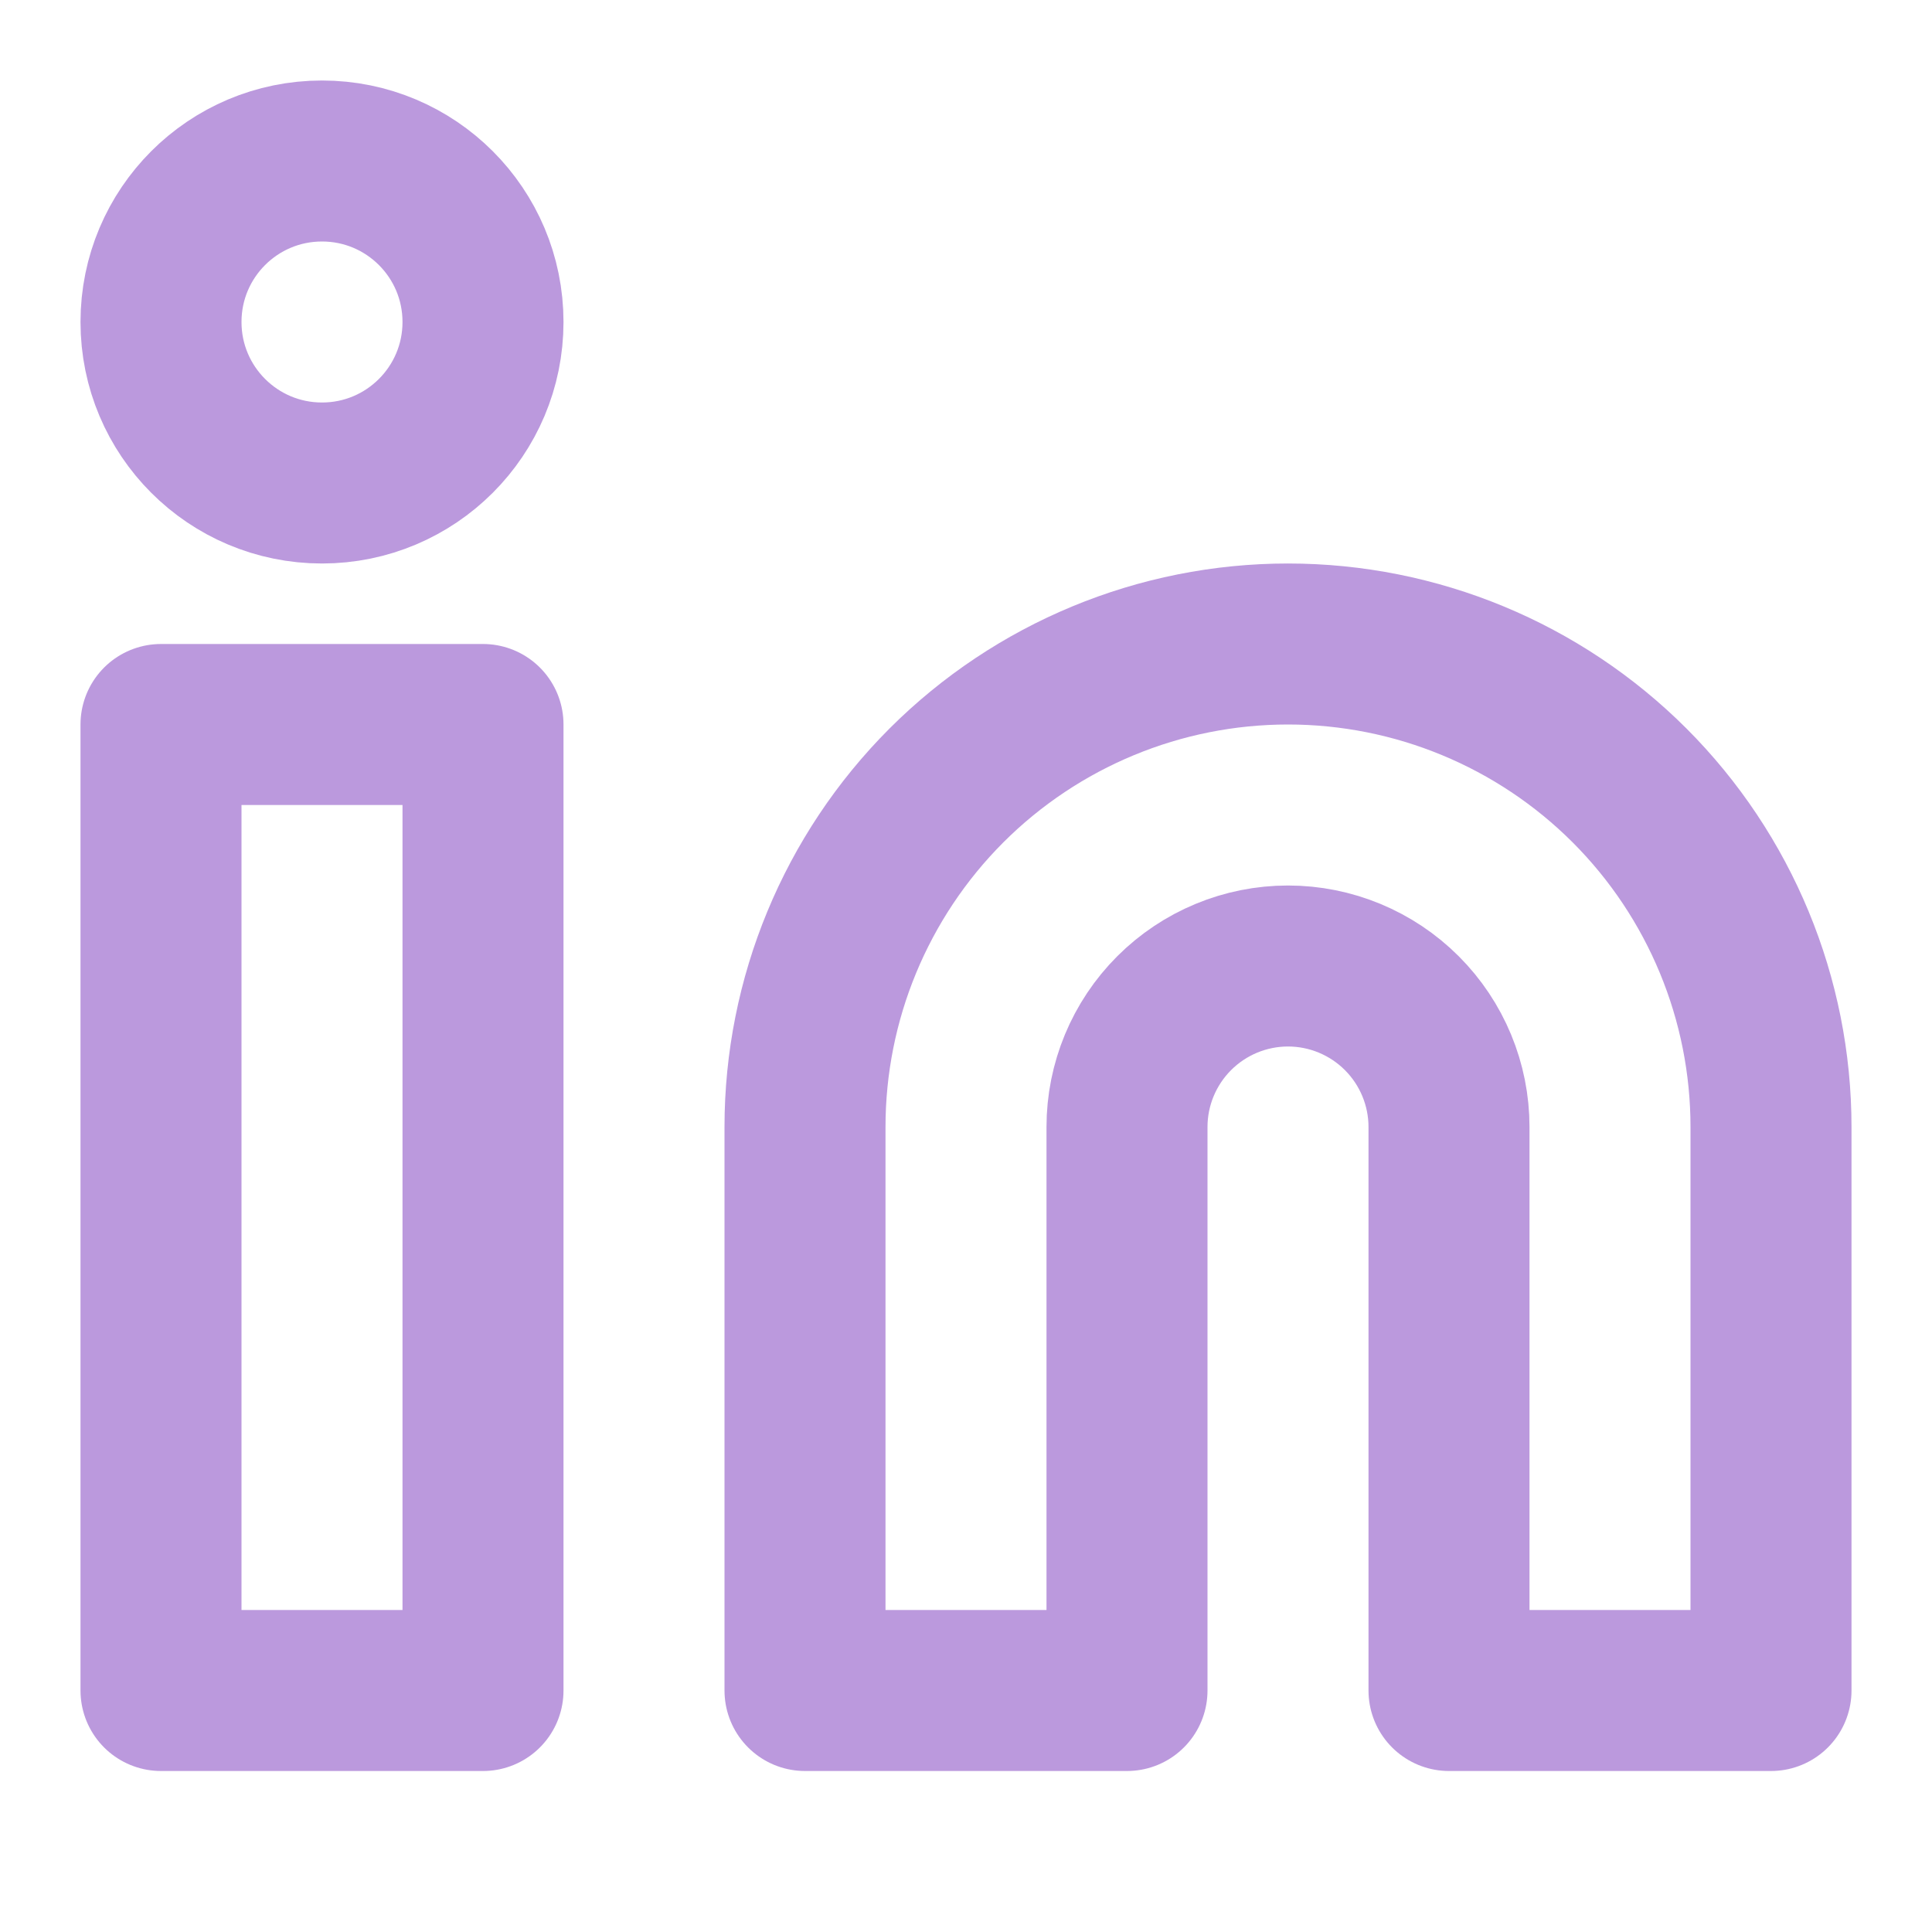
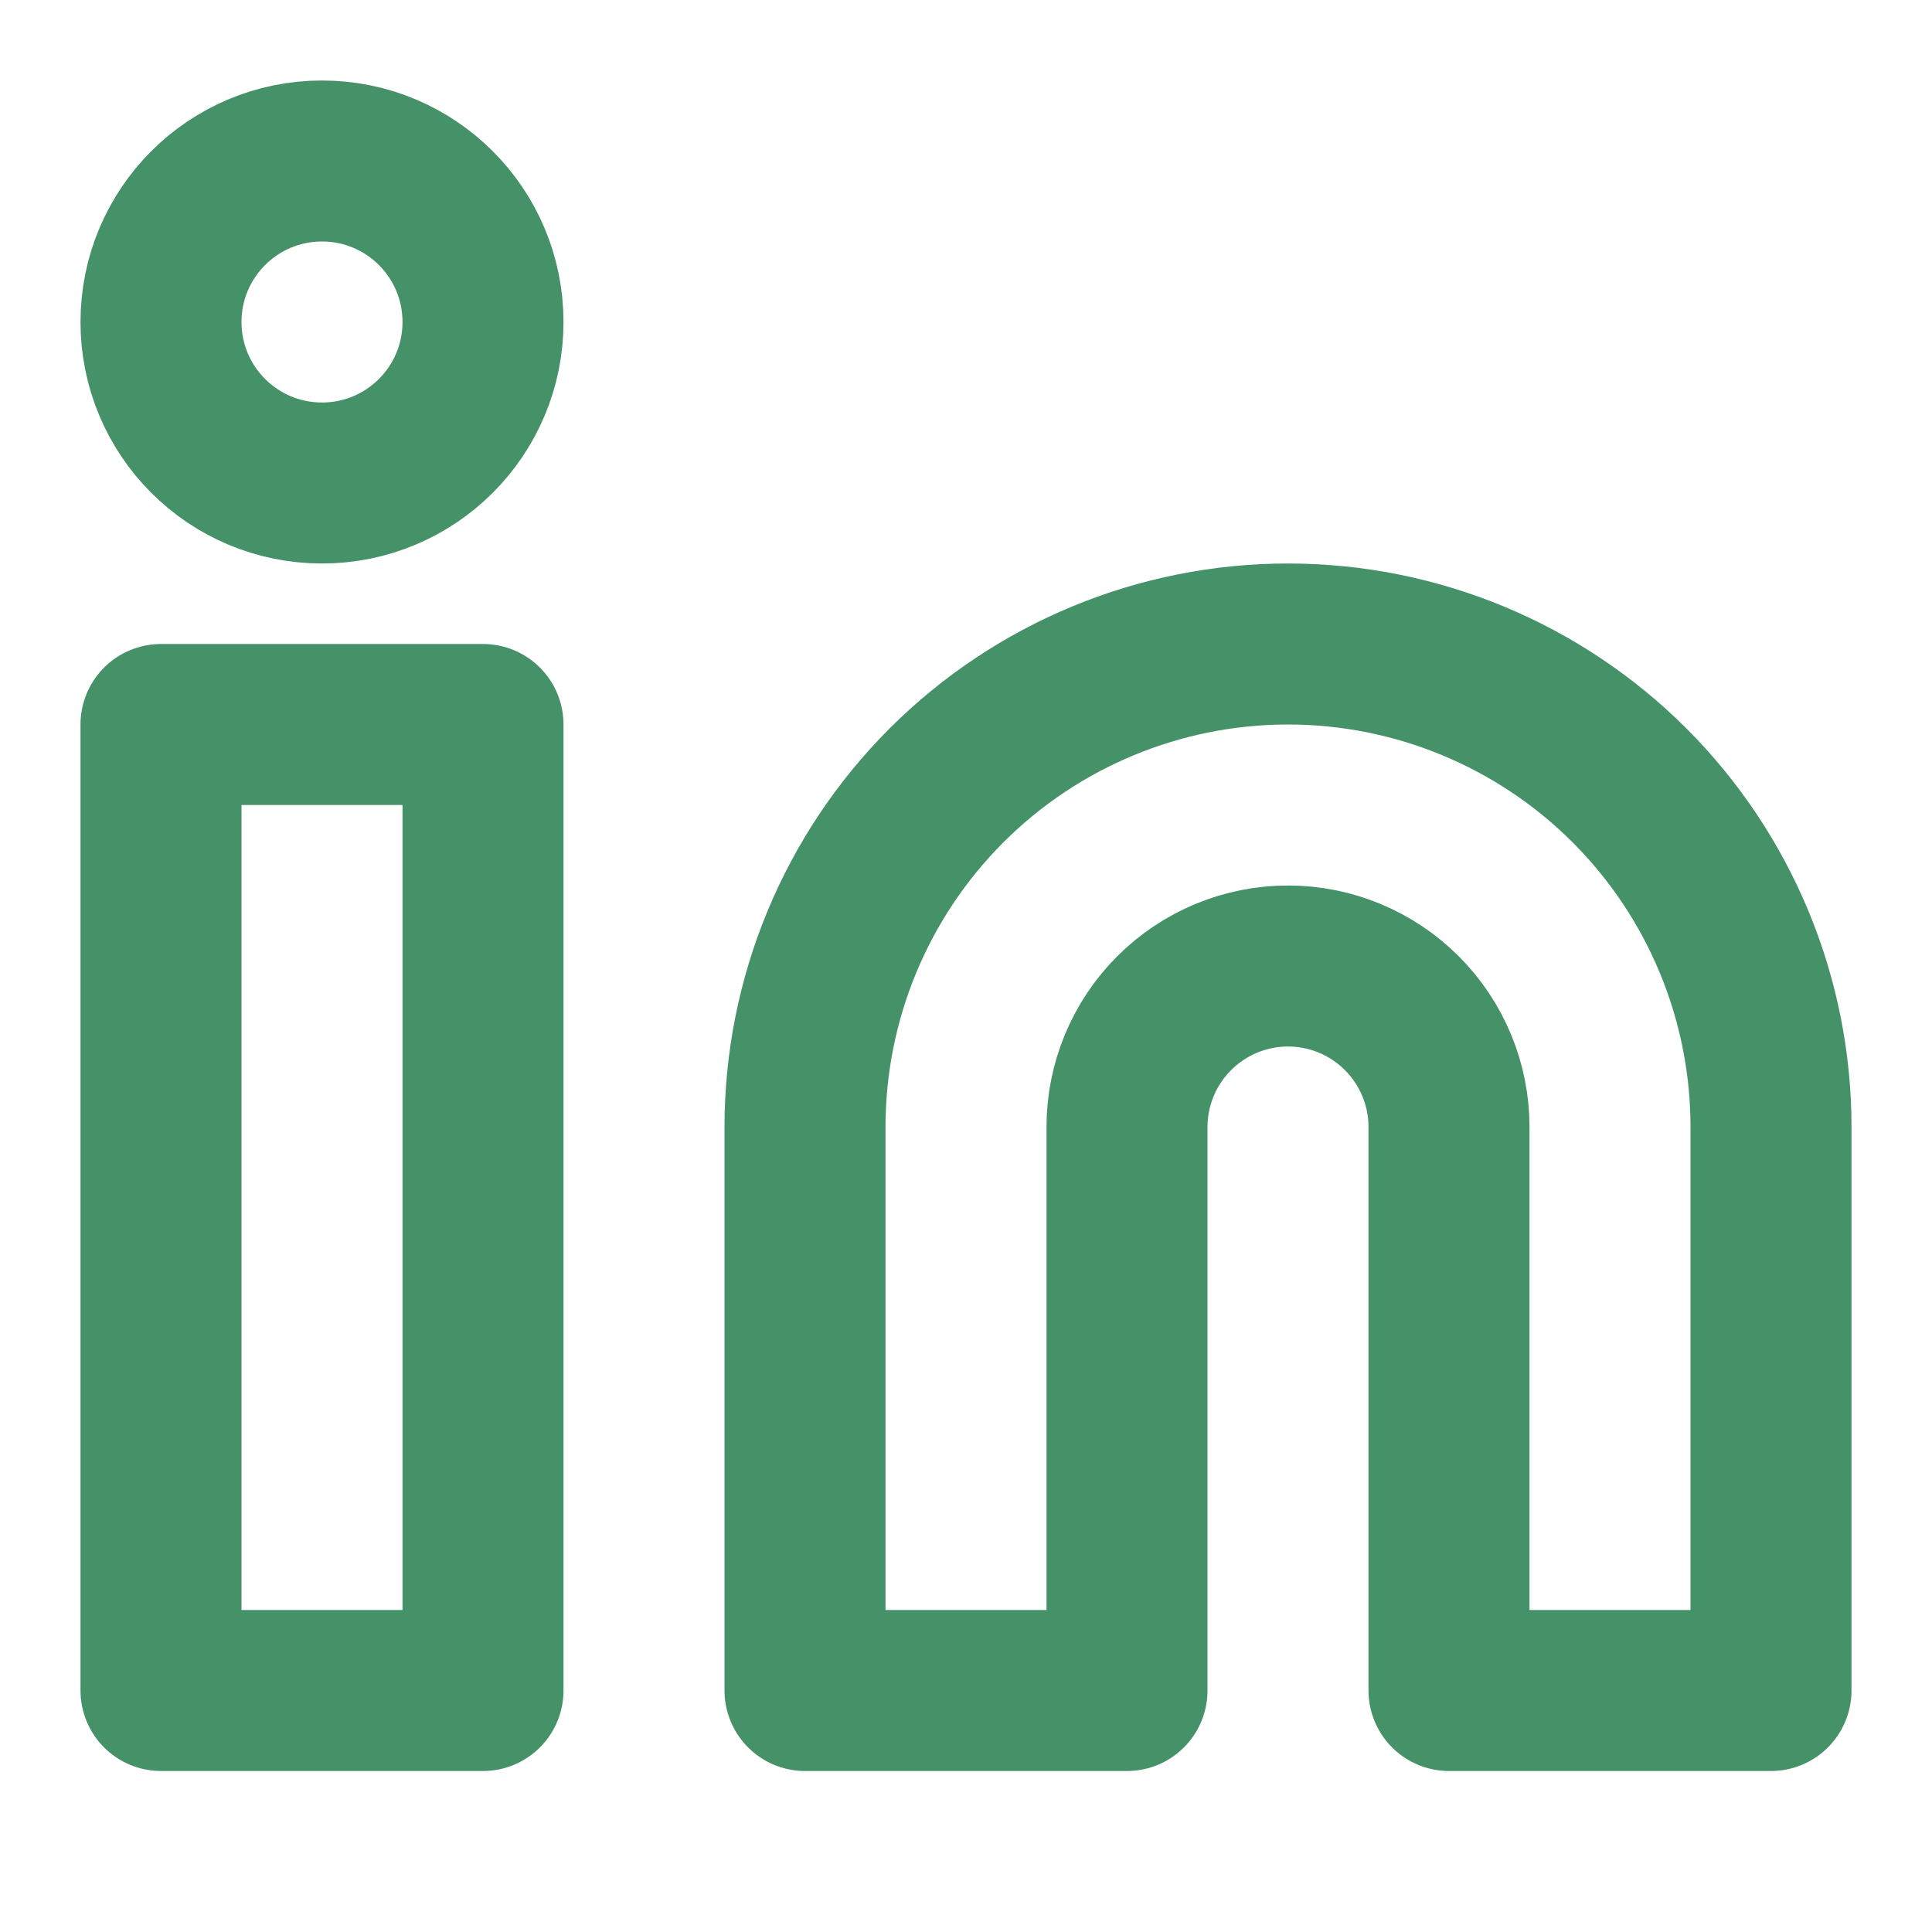
<svg xmlns="http://www.w3.org/2000/svg" width="24" height="24" viewBox="0 0 24 24" fill="none">
-   <path d="M16 8C17.591 8 19.117 8.632 20.243 9.757C21.368 10.883 22 12.409 22 14V21H18V14C18 13.47 17.789 12.961 17.414 12.586C17.039 12.211 16.53 12 16 12C15.47 12 14.961 12.211 14.586 12.586C14.211 12.961 14 13.47 14 14V21H10V14C10 12.409 10.632 10.883 11.757 9.757C12.883 8.632 14.409 8 16 8V8Z" stroke="#BB99DD" stroke-width="2" stroke-linecap="round" stroke-linejoin="round" />
-   <path d="M6 9H2V21H6V9Z" stroke="#BB99DD" stroke-width="2" stroke-linecap="round" stroke-linejoin="round" />
-   <path d="M4 6C5.105 6 6 5.105 6 4C6 2.895 5.105 2 4 2C2.895 2 2 2.895 2 4C2 5.105 2.895 6 4 6Z" stroke="#BB99DD" stroke-width="2" stroke-linecap="round" stroke-linejoin="round" />
+   <path d="M16 8C17.591 8 19.117 8.632 20.243 9.757C21.368 10.883 22 12.409 22 14V21H18V14C18 13.47 17.789 12.961 17.414 12.586C17.039 12.211 16.53 12 16 12C15.47 12 14.961 12.211 14.586 12.586C14.211 12.961 14 13.47 14 14V21H10V14C10 12.409 10.632 10.883 11.757 9.757C12.883 8.632 14.409 8 16 8V8Z" stroke="#459268" stroke-width="2" stroke-linecap="round" stroke-linejoin="round" />
+   <path d="M6 9H2V21H6V9Z" stroke="#459268" stroke-width="2" stroke-linecap="round" stroke-linejoin="round" />
+   <path d="M4 6C5.105 6 6 5.105 6 4C6 2.895 5.105 2 4 2C2.895 2 2 2.895 2 4C2 5.105 2.895 6 4 6Z" stroke="#459268" stroke-width="2" stroke-linecap="round" stroke-linejoin="round" />
</svg>
